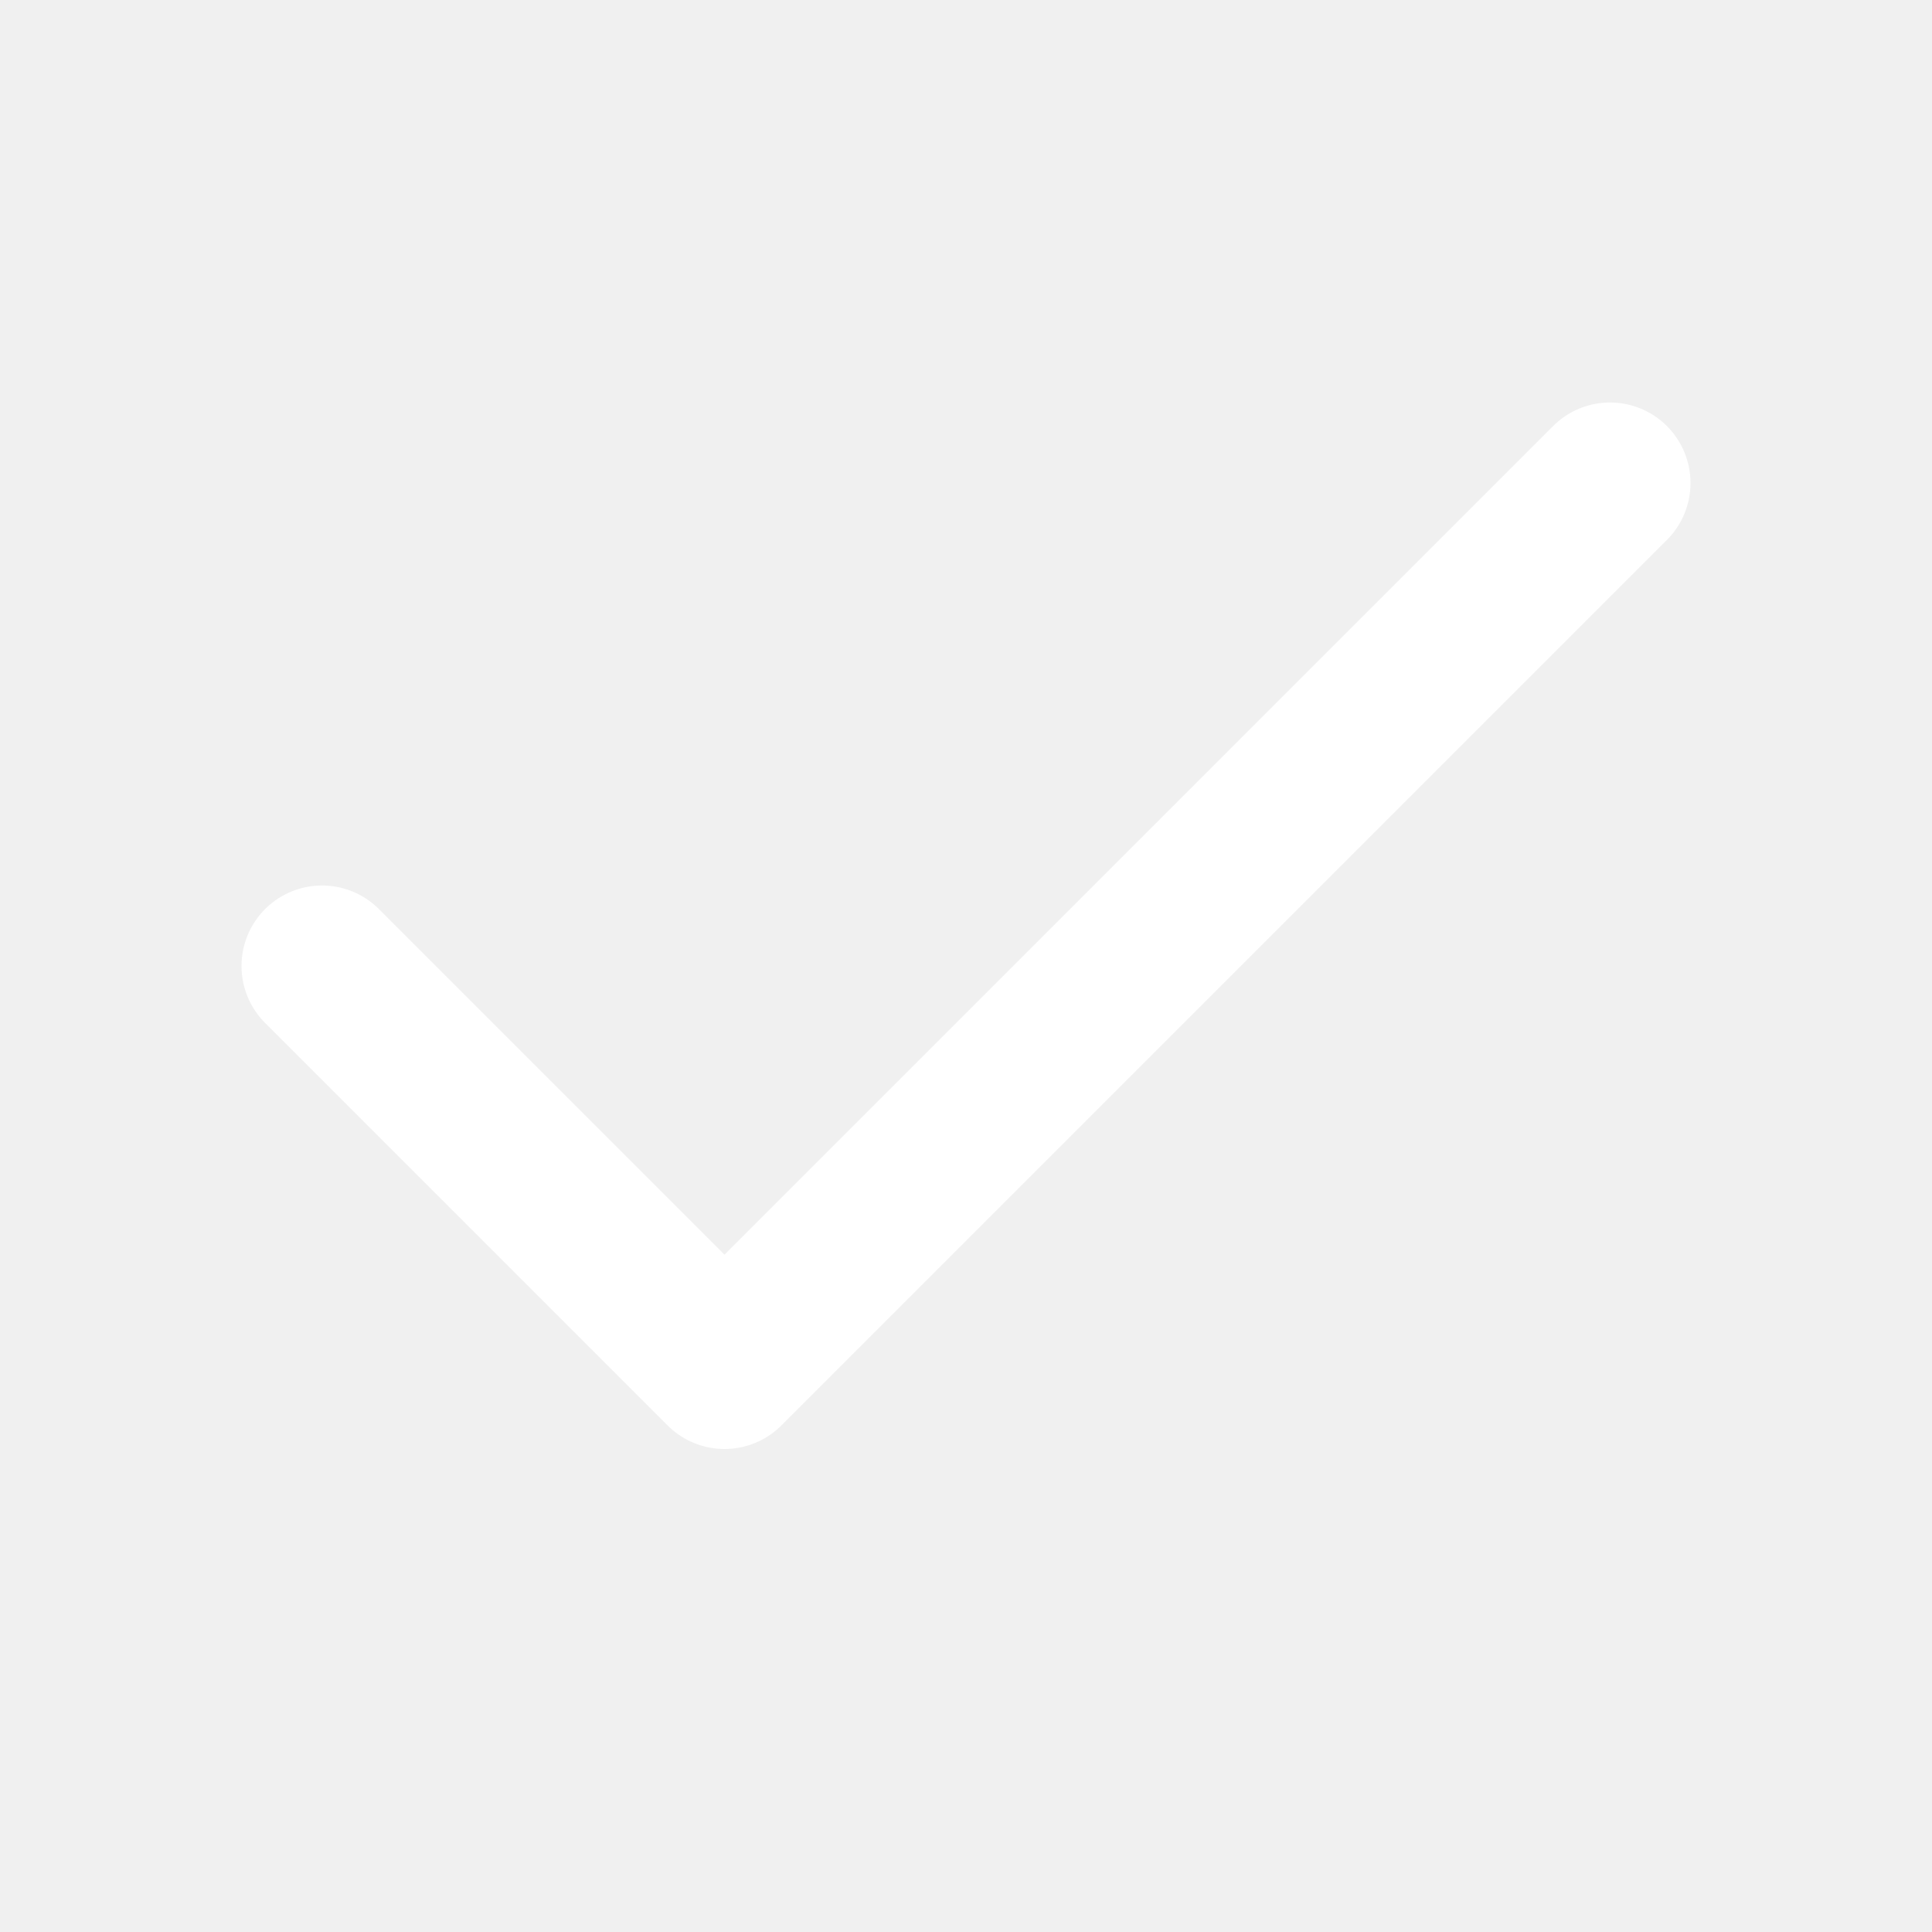
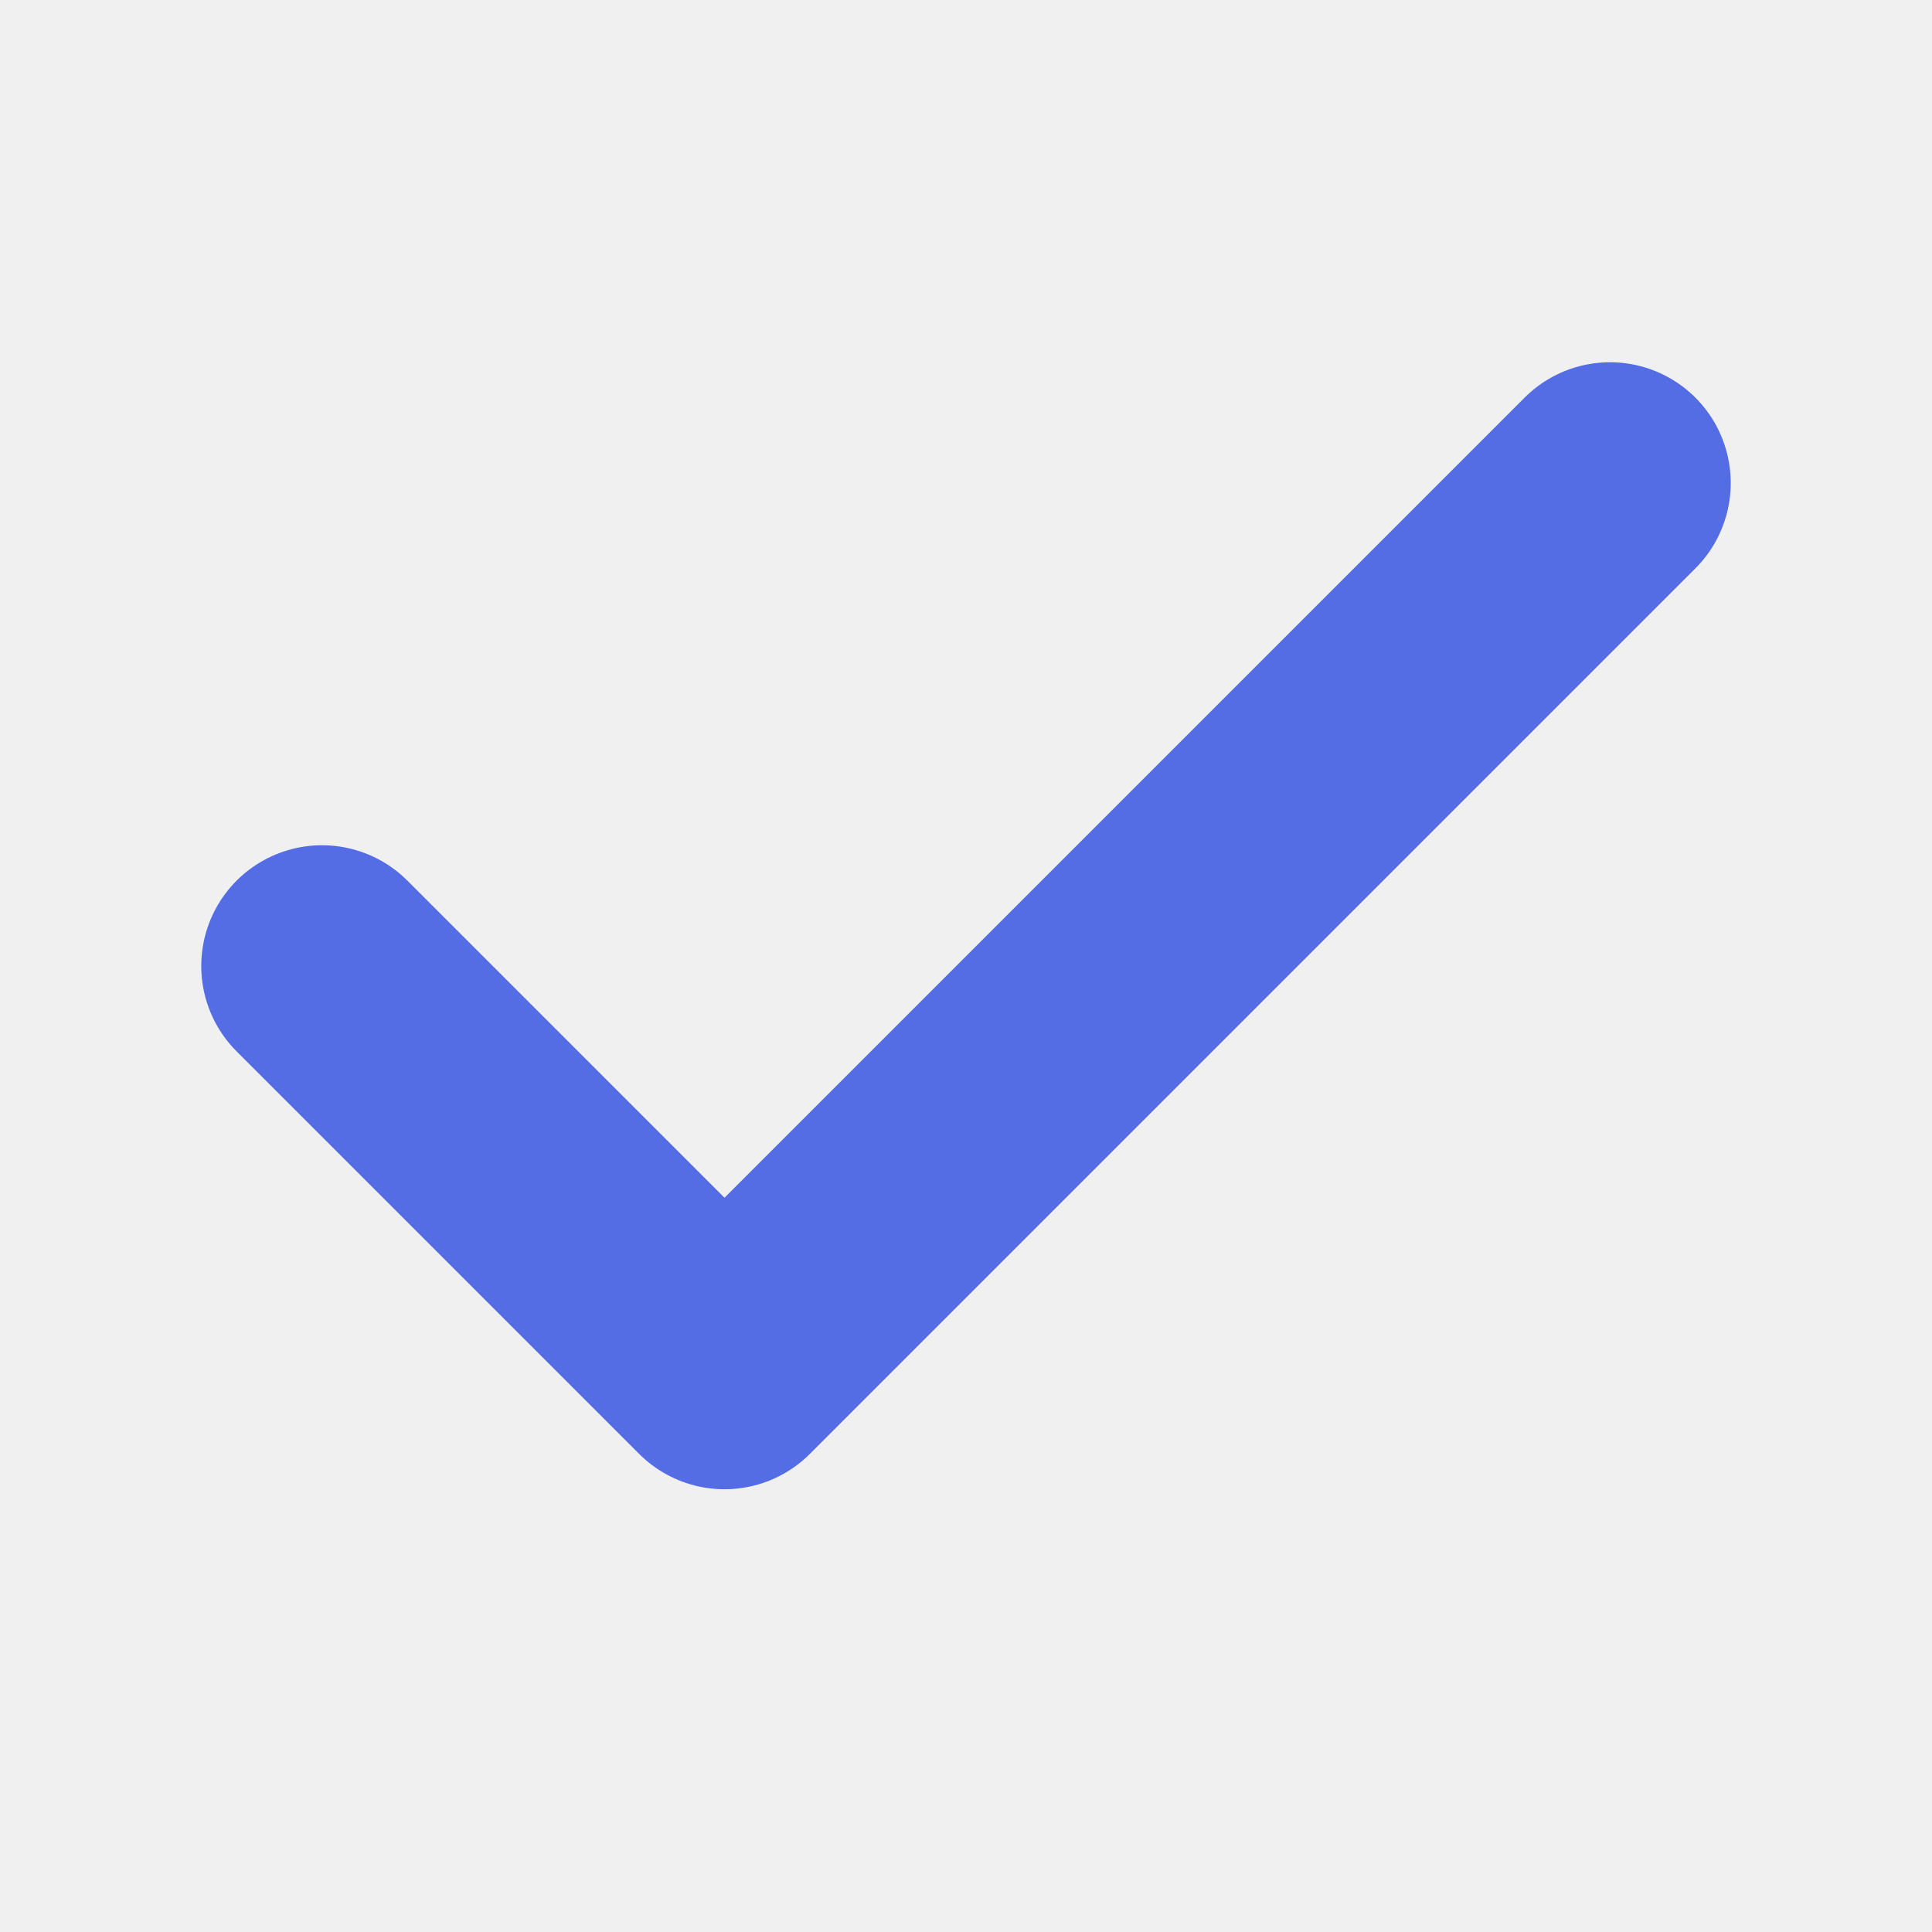
- <svg xmlns="http://www.w3.org/2000/svg" width="24" height="24" fill="none" stroke="#fff" stroke-width="2" stroke-linecap="round" stroke-linejoin="round" class="feather feather-check">
-   <path d="M20 6L9 17l-5-5" />
+ <svg xmlns="http://www.w3.org/2000/svg" width="16" height="16" viewBox="0 0 24 24" fill="none" stroke="#546de5" stroke-width="3" stroke-linecap="round" stroke-linejoin="round" class="feather feather-check">
+   <polyline points="20 6 9 17 4 12" />
</svg>
